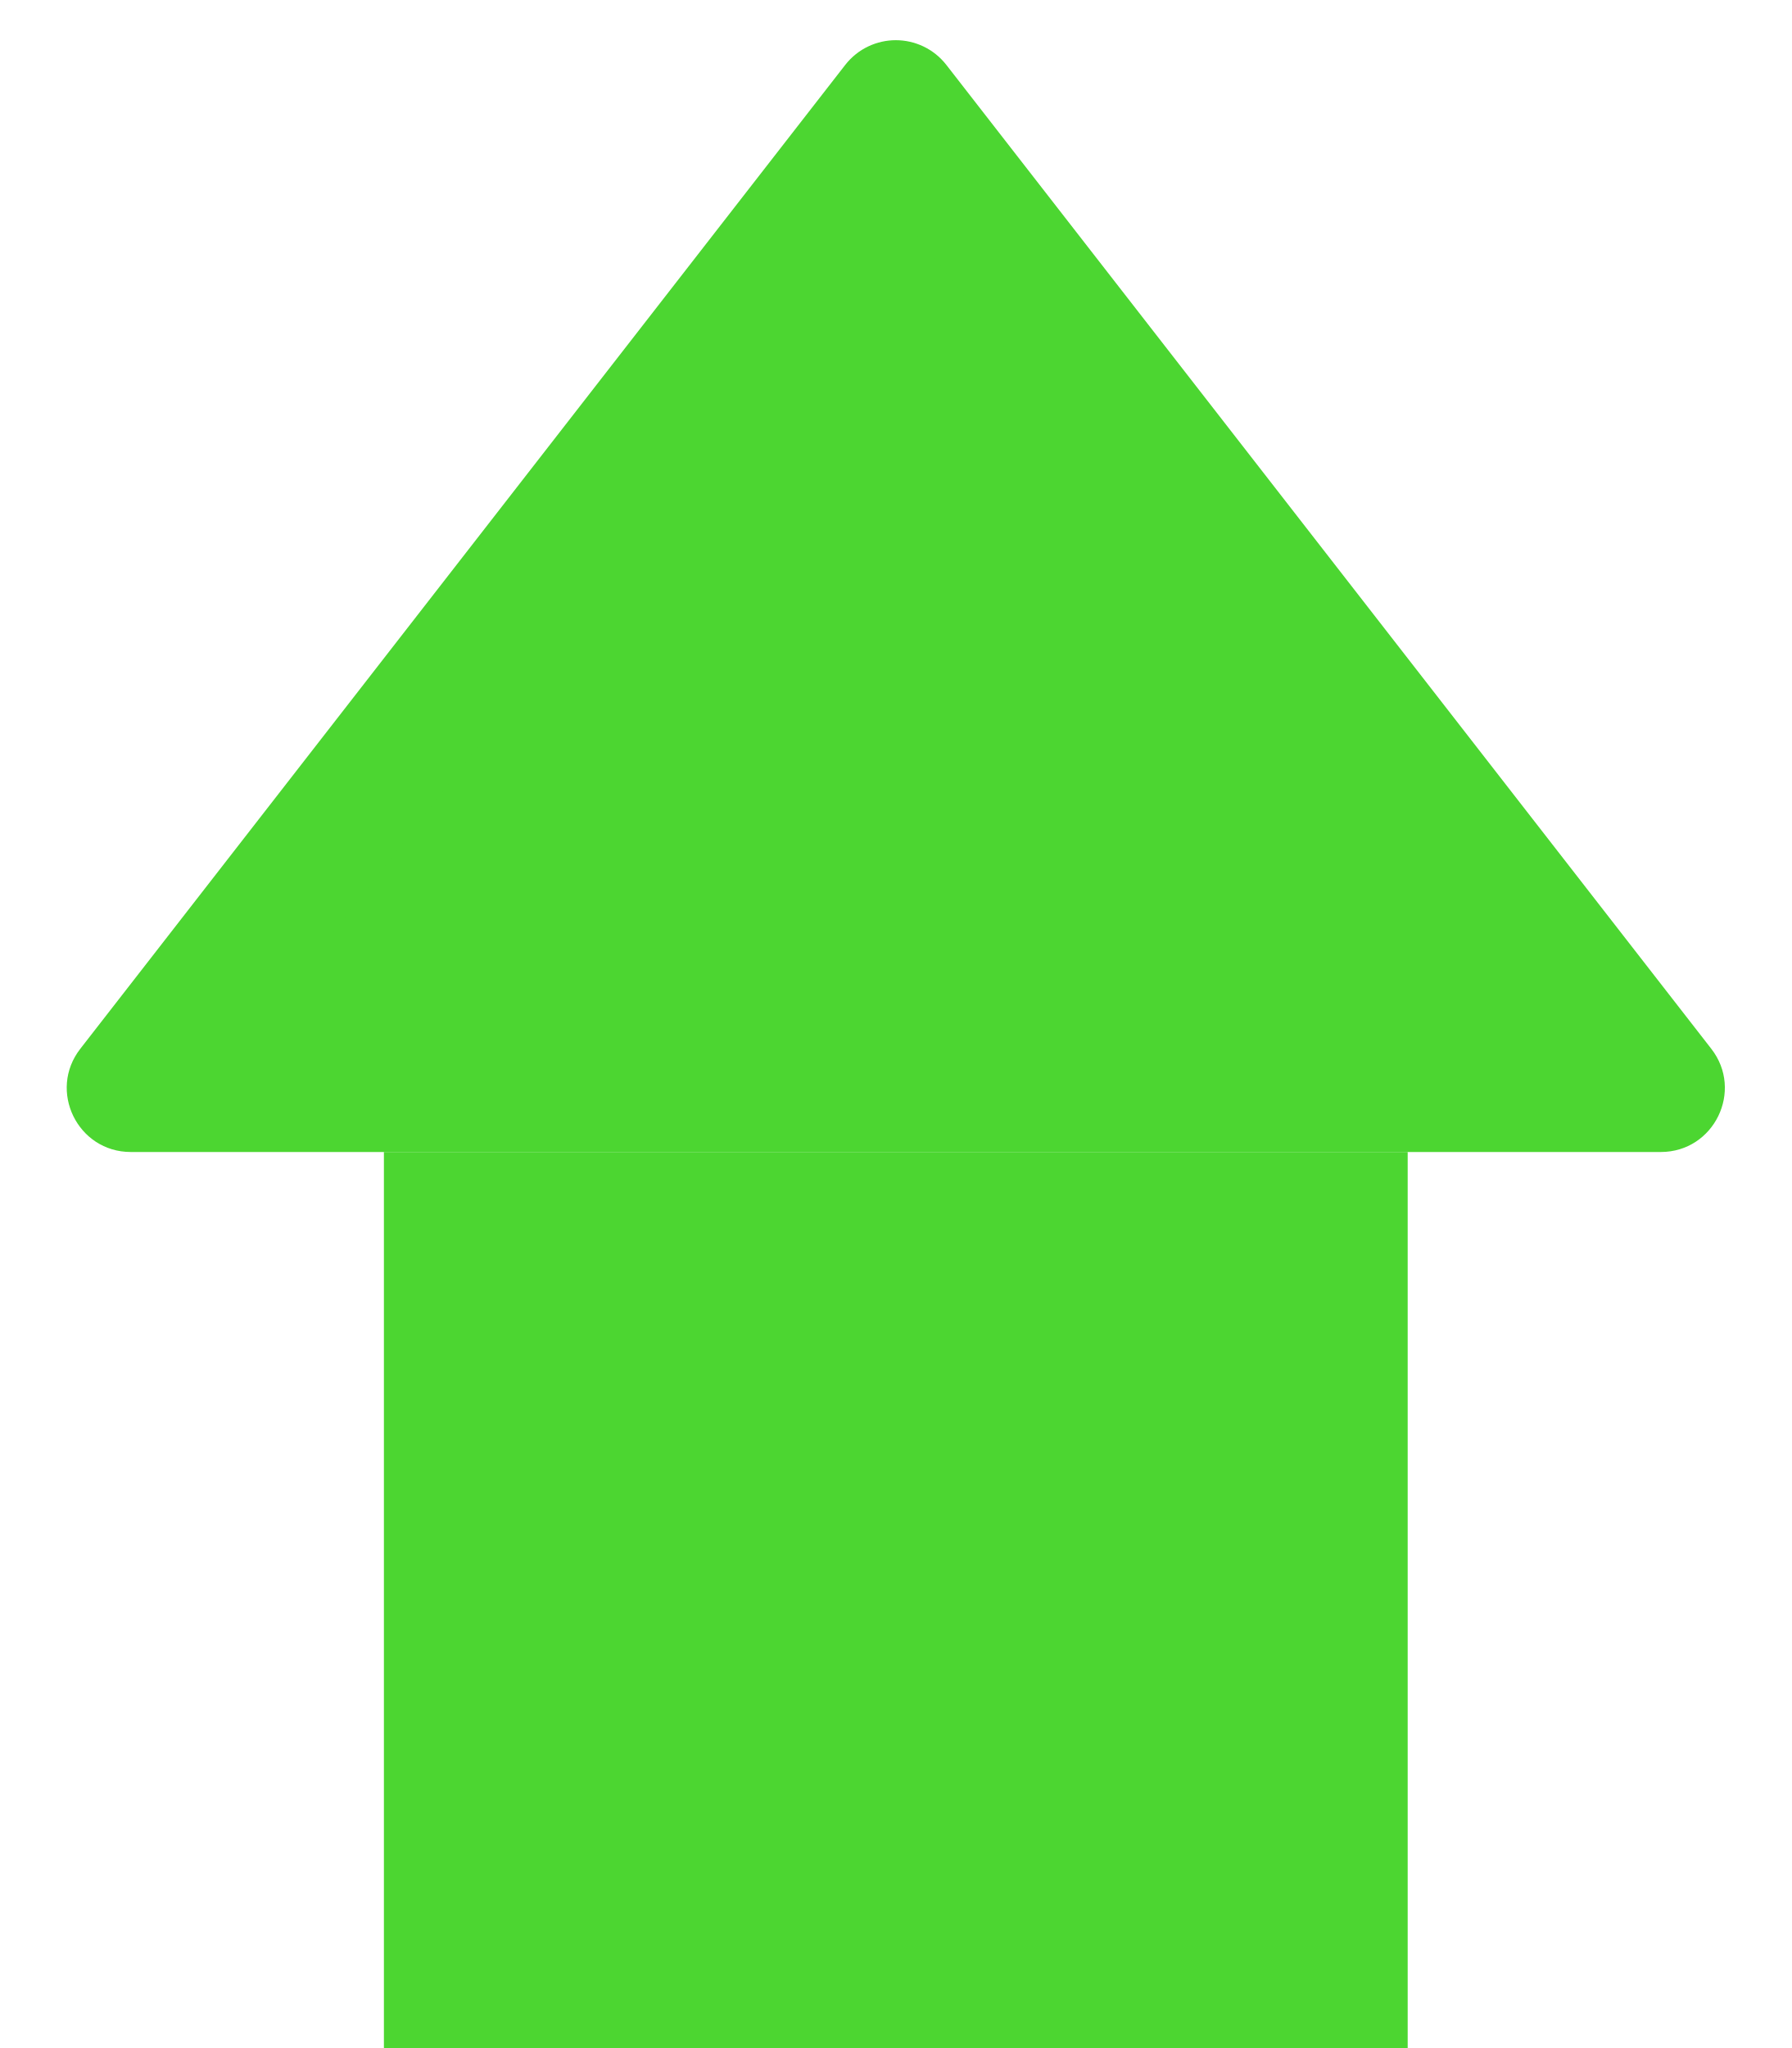
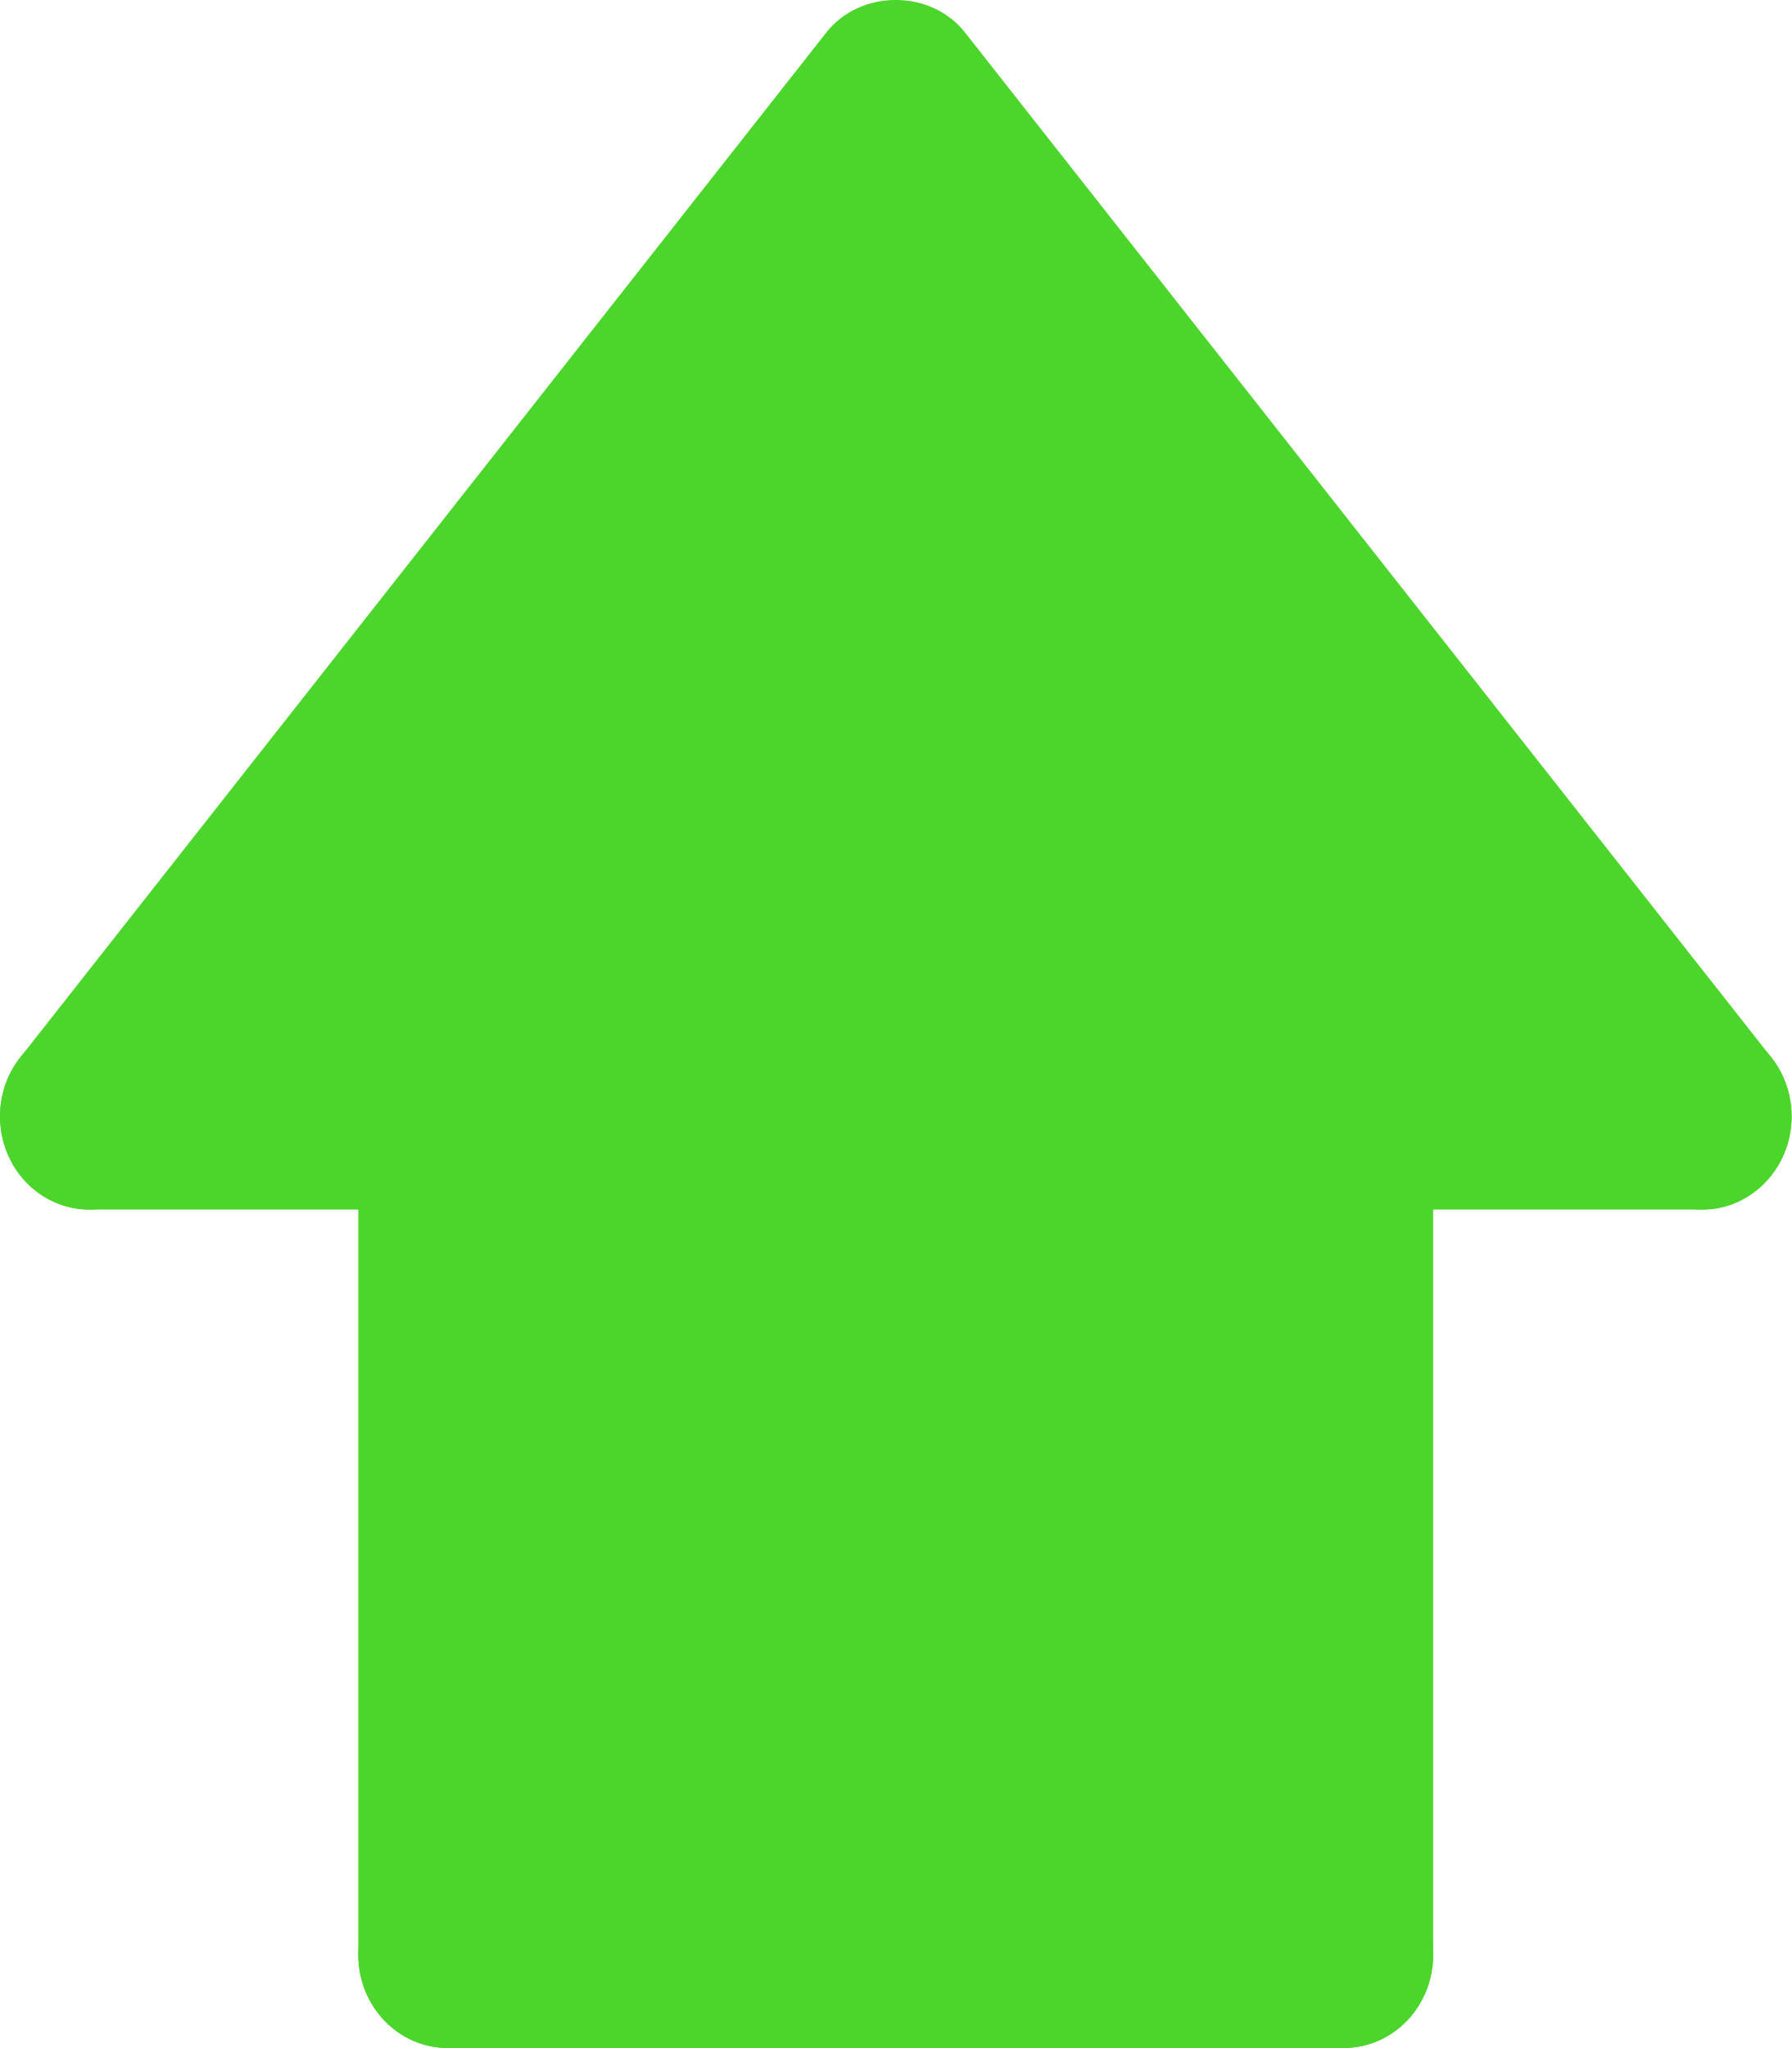
- <svg xmlns="http://www.w3.org/2000/svg" width="14" height="16" viewBox="0 0 14 16">
-   <g id="Grupo_1" data-name="Grupo 1" transform="translate(-647 -371)">
-     <g id="Polígono_1" data-name="Polígono 1" transform="translate(647 371)" fill="#4cd631" stroke-linecap="round" stroke-linejoin="round">
-       <path d="M 12.978 8.5 L 1.022 8.5 L 7 0.814 L 12.978 8.5 C 12.978 8.5 12.978 8.5 12.978 8.5 L 12.978 8.5 Z" stroke="none" />
-       <path d="M 7 1.629 L 2.045 8 L 11.955 8 L 7 1.629 M 7 0.314 C 7.147 0.314 7.295 0.379 7.395 0.507 L 13.372 8.193 C 13.628 8.521 13.394 9 12.978 9 L 1.022 9 C 0.606 9 0.372 8.521 0.628 8.193 L 6.605 0.507 C 6.705 0.379 6.853 0.314 7 0.314 Z" stroke="none" fill="#4cd631" />
-     </g>
-     <rect id="Retângulo_1" data-name="Retângulo 1" width="8" height="7" transform="translate(650 380)" fill="#4cd631" />
-   </g>
+ <svg xmlns="http://www.w3.org/2000/svg" width="14" height="16" viewBox="0 0 14 16" fill="none">
+   <path d="M10.5 8.722V15.272H3.502V8.722H0.702L7.001 0.708L13.3 8.722H10.5Z" fill="#4CD62B" />
+   <path d="M13.301 9.45C13.098 9.45 12.897 9.359 12.758 9.183L7 1.863L1.242 9.183C0.996 9.495 0.557 9.539 0.257 9.286C-0.042 9.03 -0.086 8.573 0.158 8.262L6.457 0.254C6.724 -0.085 7.275 -0.085 7.541 0.254L13.842 8.262C14.087 8.573 14.042 9.031 13.742 9.286C13.613 9.396 13.457 9.45 13.301 9.45Z" fill="#4CD62B" />
+   <path d="M3.5 16C3.113 16 2.8 15.675 2.8 15.272V8.722C2.8 8.319 3.113 7.994 3.5 7.994C3.887 7.994 4.2 8.319 4.2 8.722V15.272C4.2 15.675 3.887 16 3.5 16Z" fill="#4CD62B" />
+   <path d="M10.499 16H3.5C3.113 16 2.8 15.674 2.8 15.272C2.8 14.869 3.113 14.544 3.5 14.544H10.499C10.886 14.544 11.199 14.869 11.199 15.272C11.199 15.674 10.886 16 10.499 16Z" fill="#4CD62B" />
+   <path d="M10.499 16C10.112 16 9.799 15.675 9.799 15.272V8.722C9.799 8.319 10.112 7.994 10.499 7.994C10.886 7.994 11.199 8.319 11.199 8.722V15.272C11.199 15.675 10.886 16 10.499 16Z" fill="#4CD62B" />
+   <path d="M3.501 9.45H0.7C0.313 9.45 0 9.124 0 8.722C0 8.319 0.313 7.994 0.7 7.994H3.501C3.888 7.994 4.2 8.319 4.2 8.722C4.2 9.124 3.888 9.45 3.501 9.45Z" fill="#4CD62B" />
+   <path d="M13.3 9.45H10.499C10.112 9.45 9.799 9.124 9.799 8.722C9.799 8.319 10.112 7.994 10.499 7.994H13.3C13.687 7.994 14 8.319 14 8.722C14 9.124 13.687 9.45 13.3 9.45Z" fill="#4CD62B" />
</svg>
